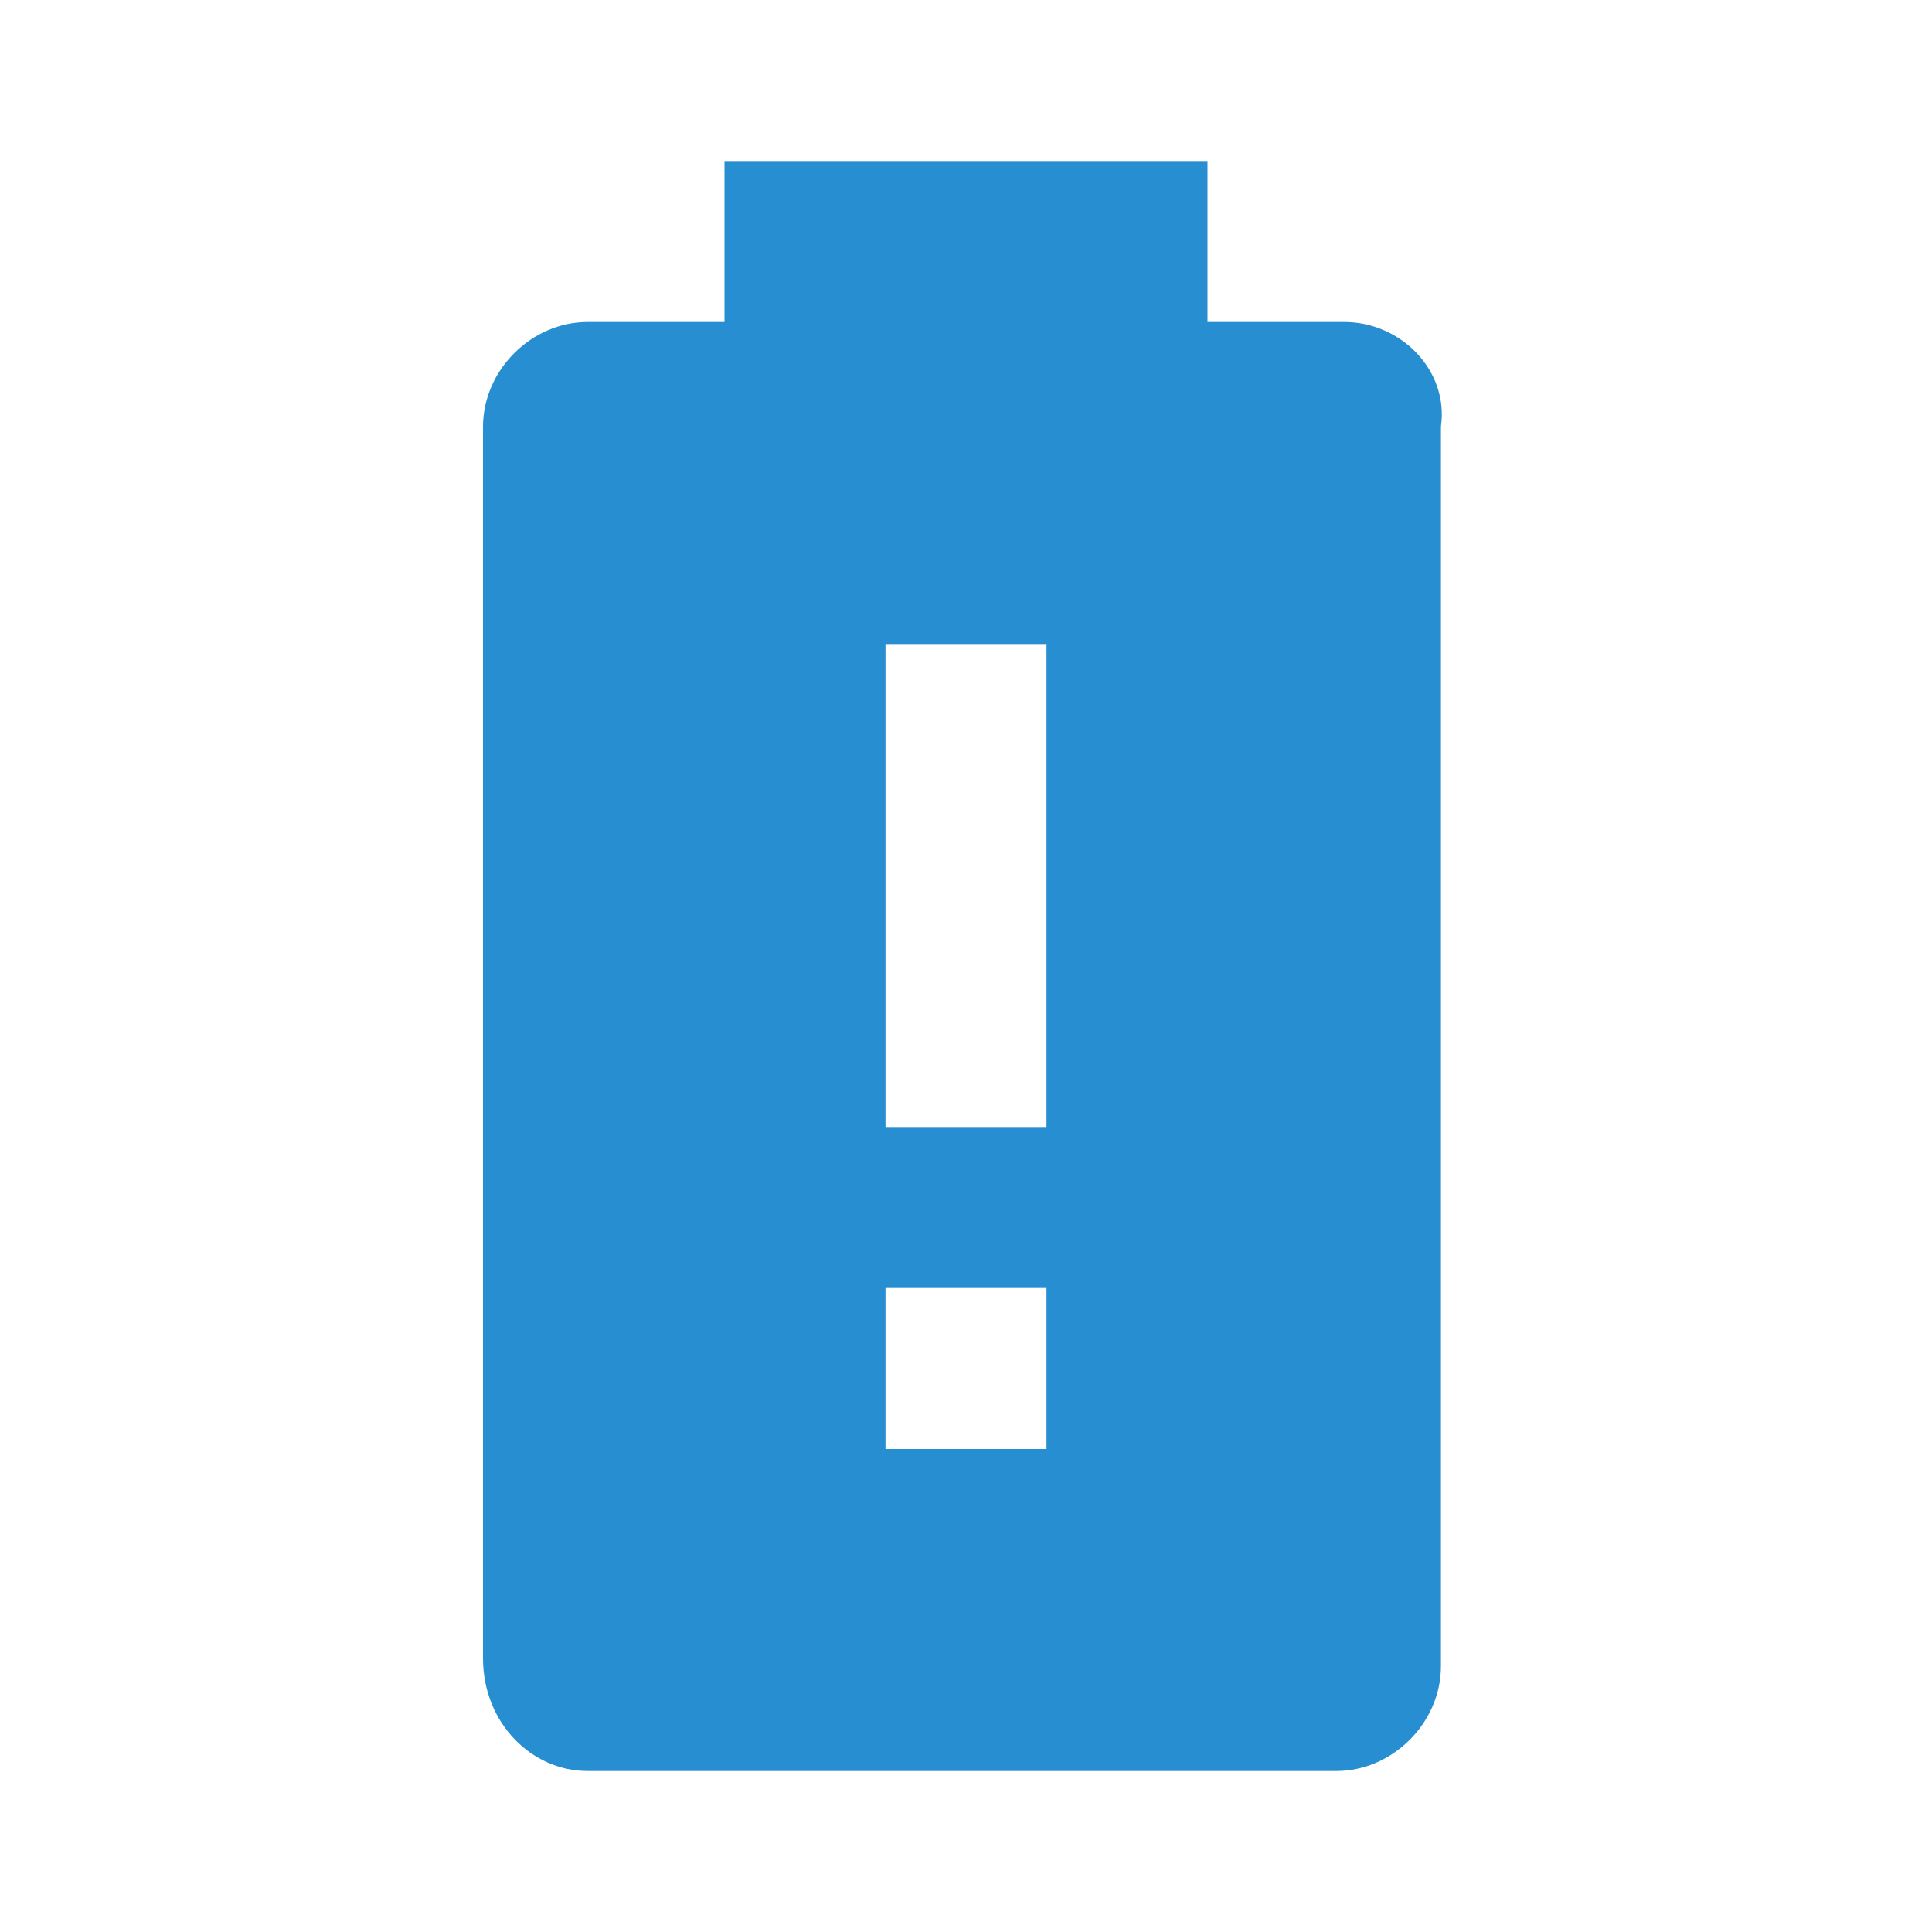
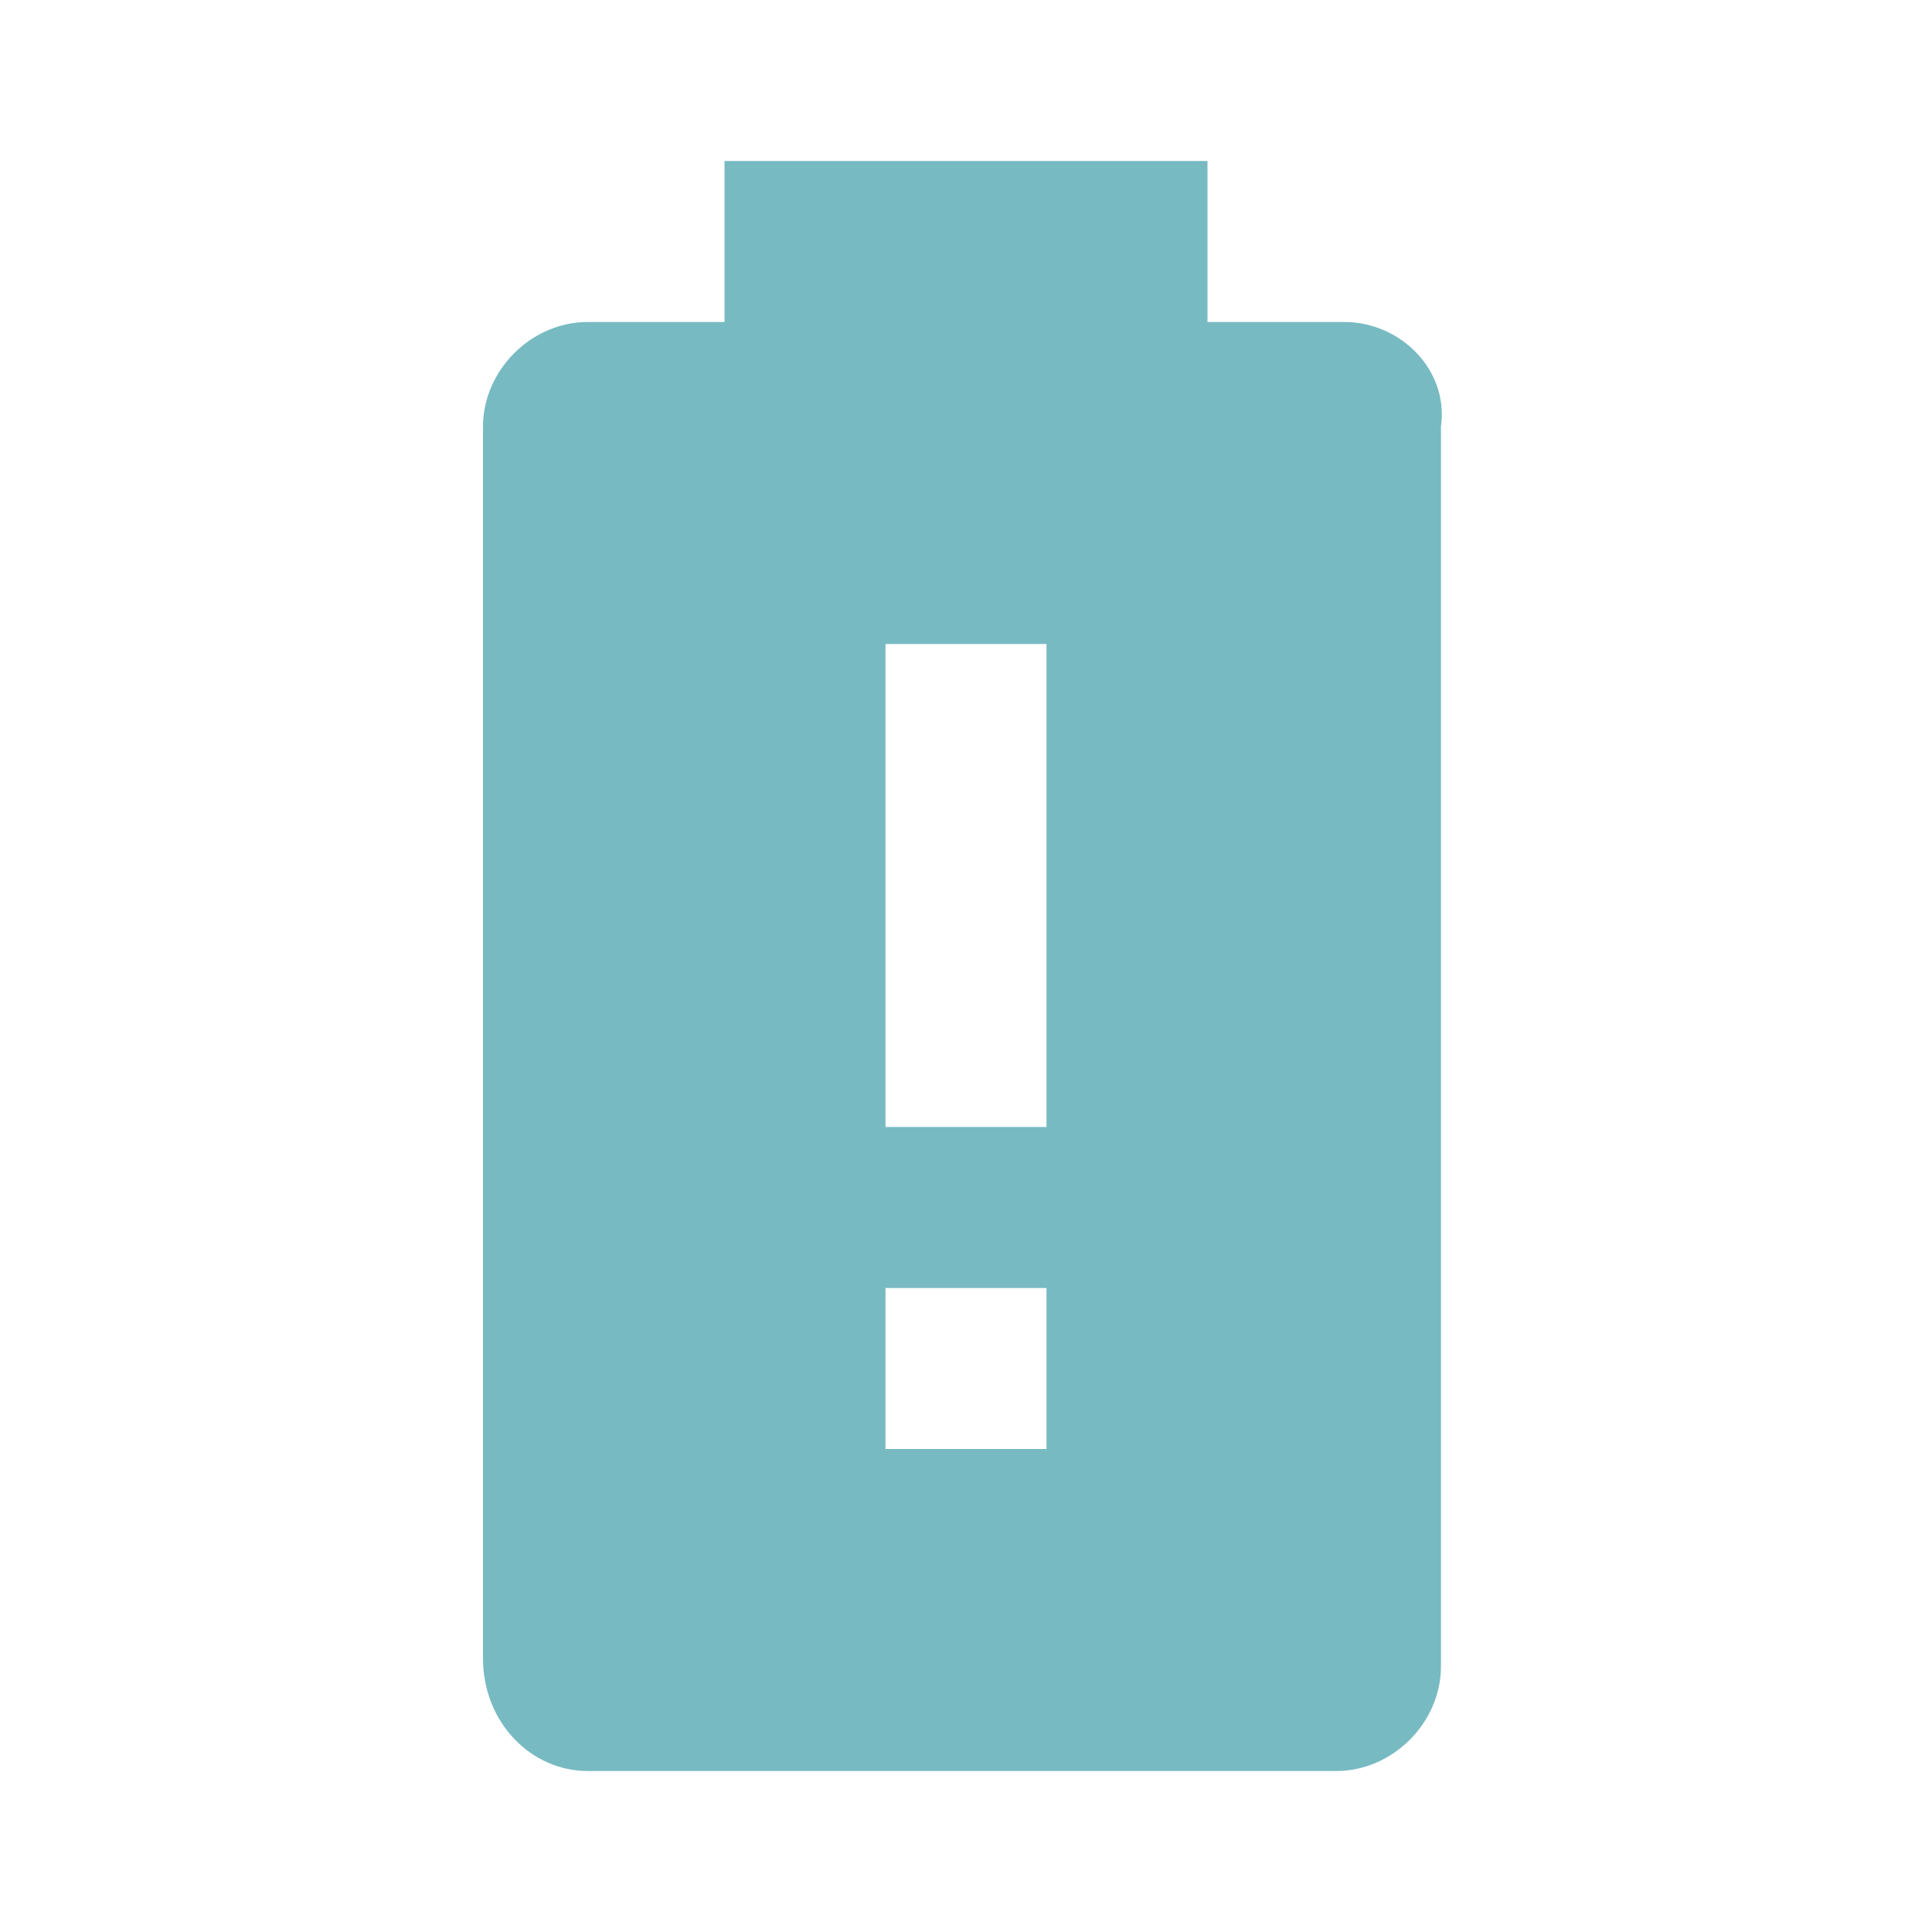
<svg xmlns="http://www.w3.org/2000/svg" viewBox="0 0 24 24">
-   <path d="M13 14H11V8H13M13 18H11V16H13M16.7 4H15V2H9V4H7.3C6.6 4 6 4.6 6 5.3V20.6C6 21.4 6.6 22 7.3 22H16.6C17.3 22 17.9 21.4 17.9 20.7V5.3C18 4.6 17.4 4 16.7 4Z" fill="#278ED1" />
+   <path d="M13 14H11V8H13M13 18H11V16H13M16.7 4H15V2H9V4H7.3C6.6 4 6 4.6 6 5.3V20.6C6 21.4 6.6 22 7.3 22H16.6C17.3 22 17.9 21.4 17.9 20.7V5.3C18 4.6 17.4 4 16.7 4Z" fill="#77BAC2" />
</svg>
